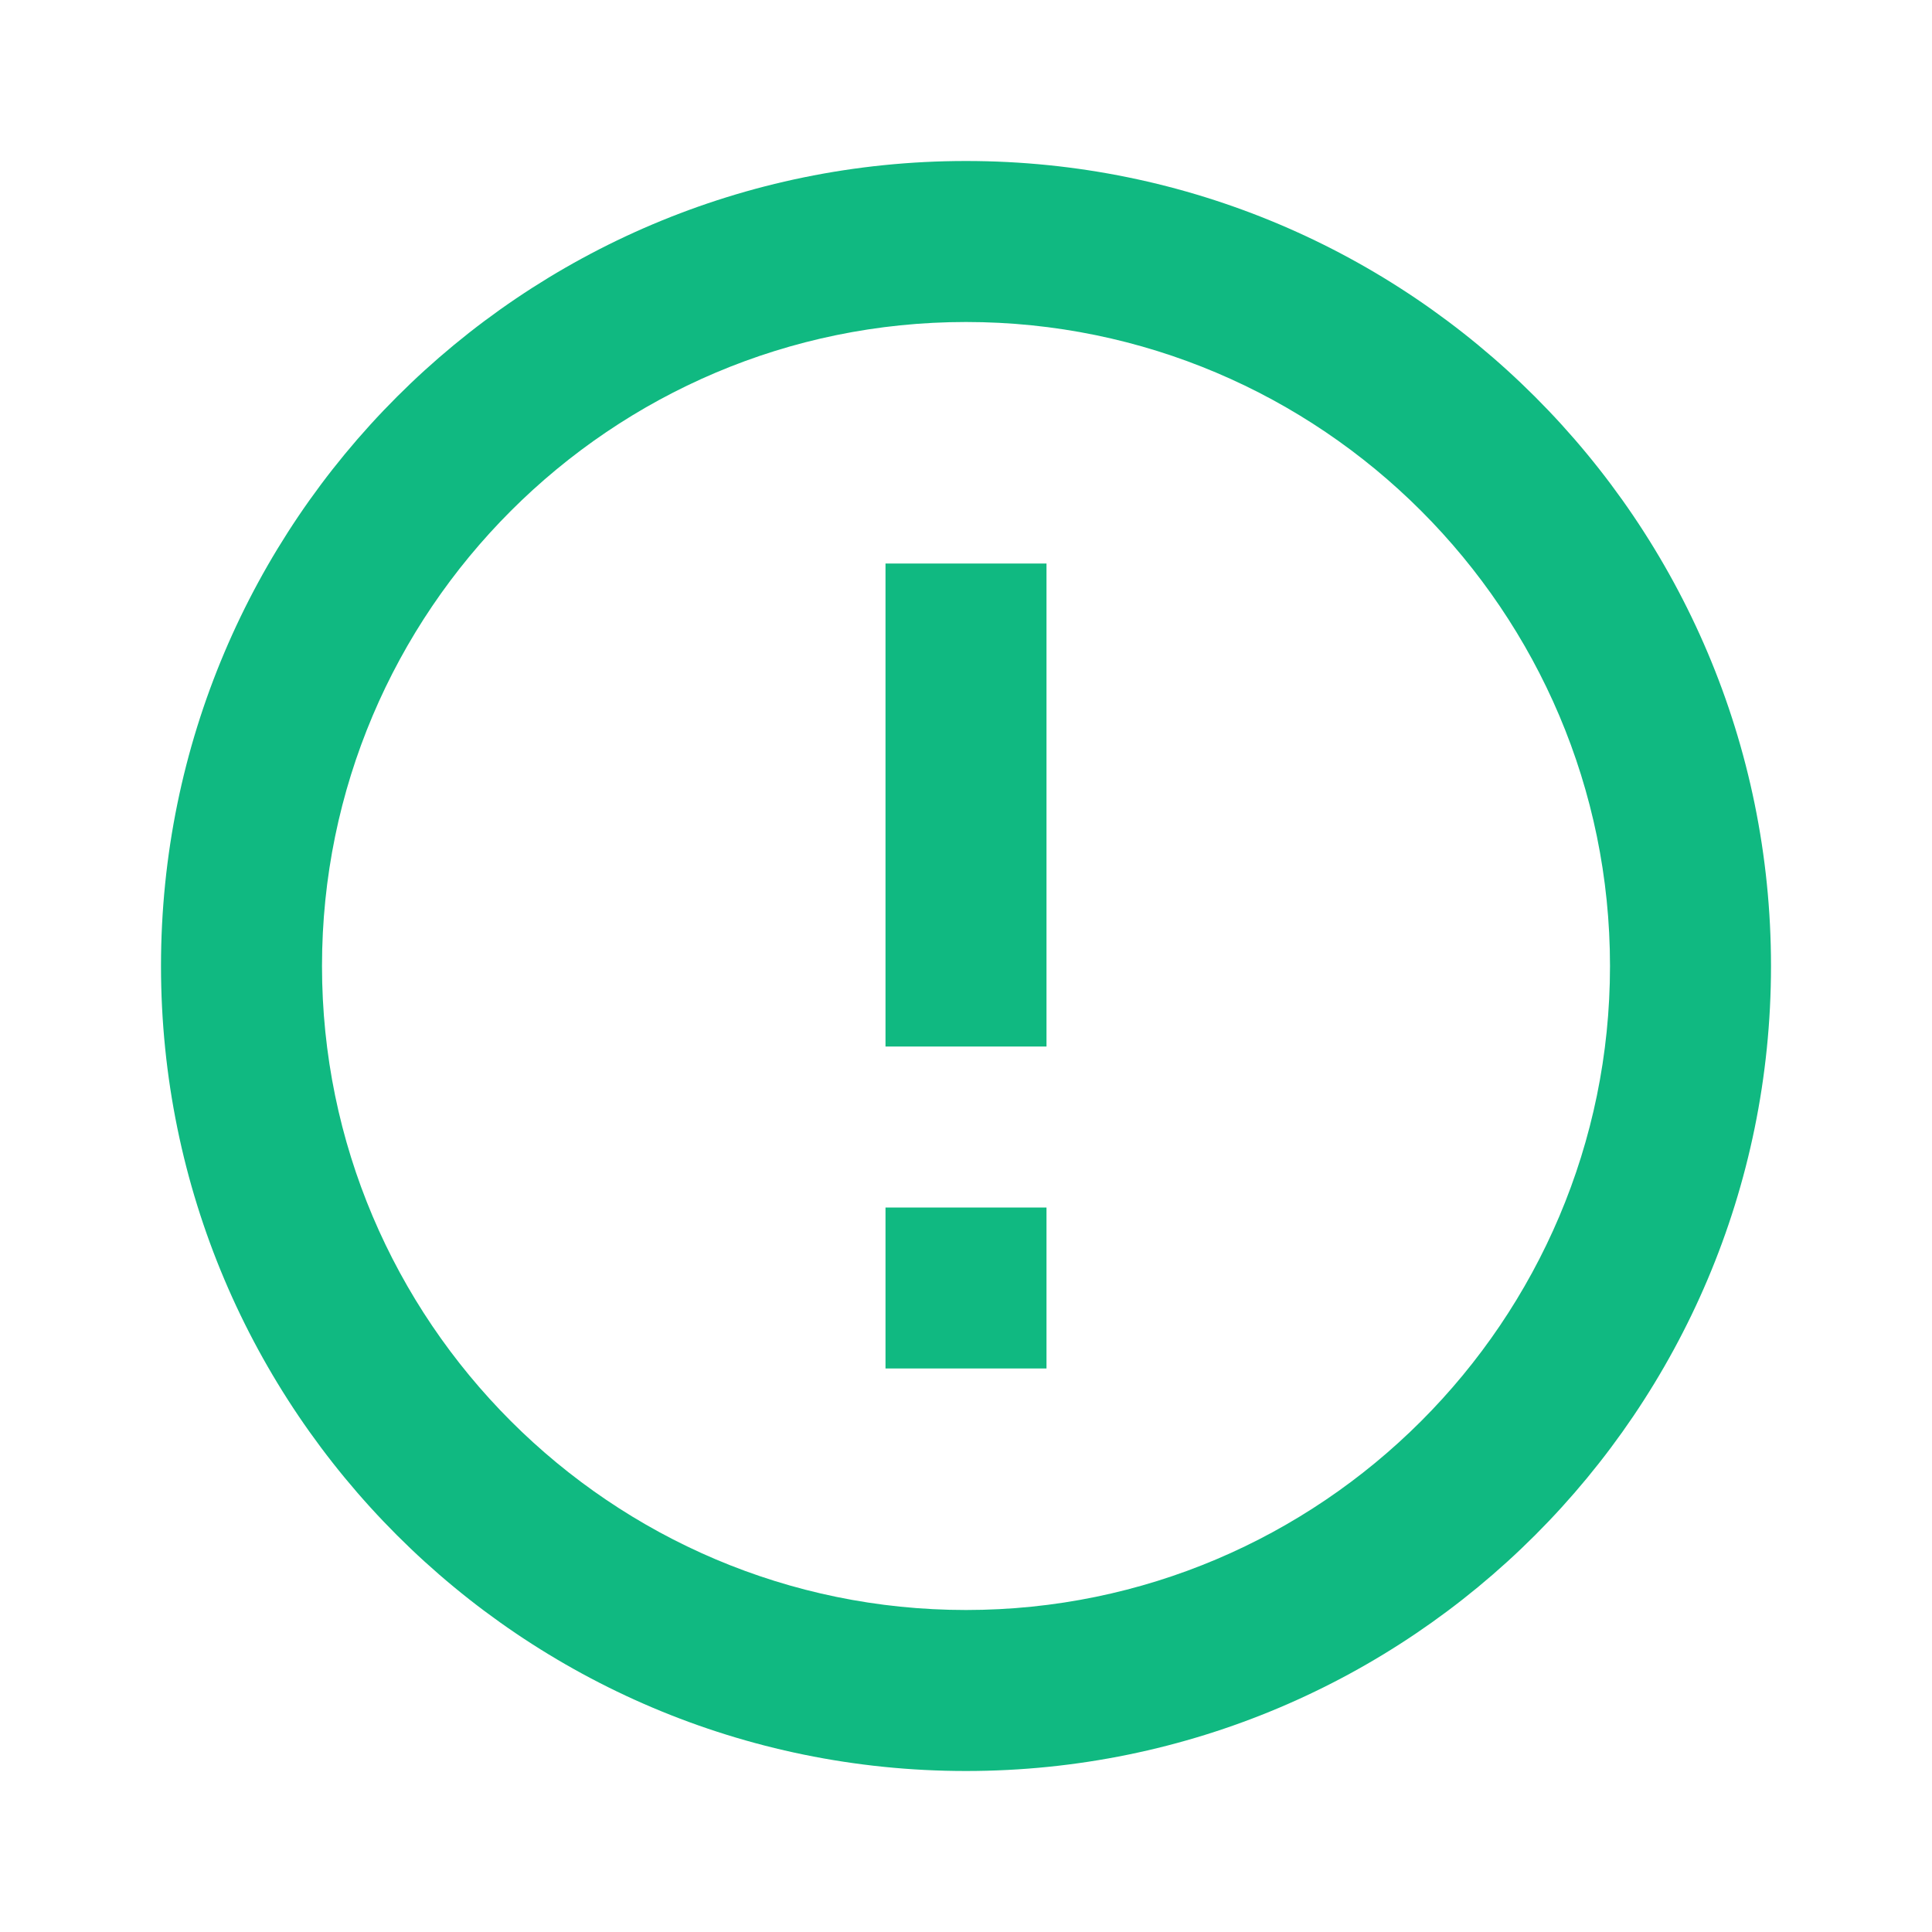
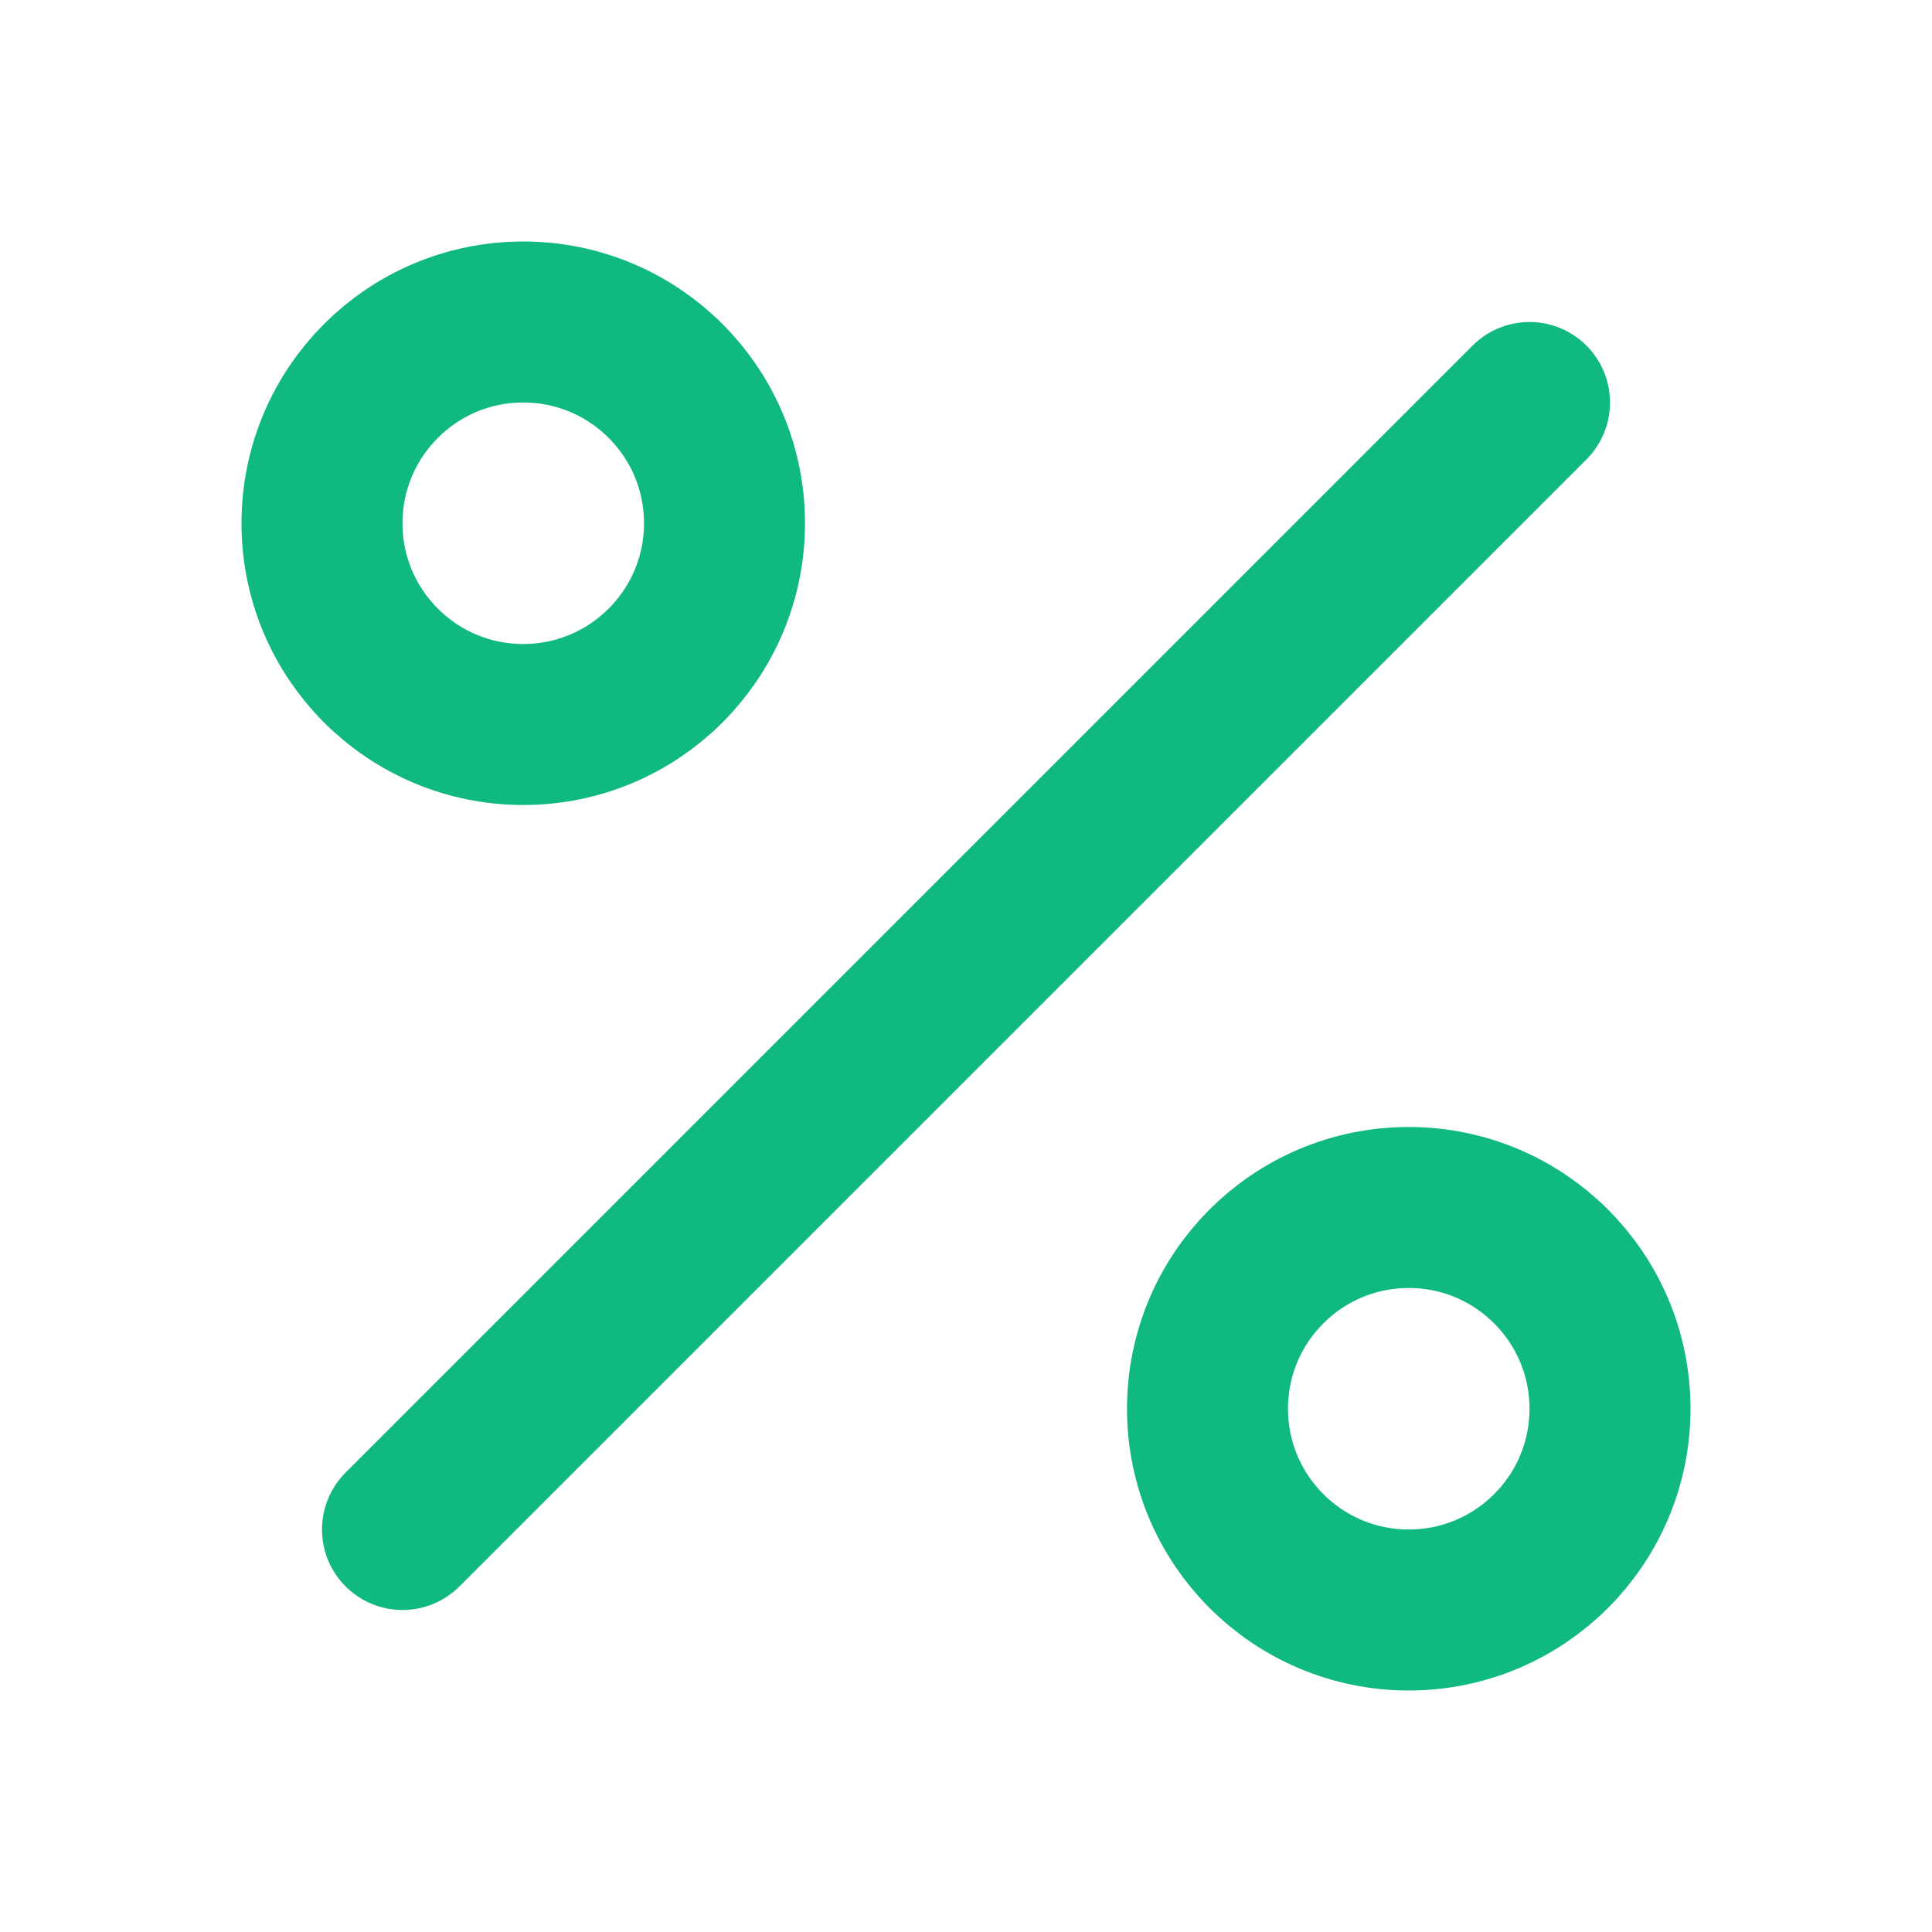
- <svg xmlns="http://www.w3.org/2000/svg" viewBox="0 0 24 24" fill="#10B981">
-   <path d="M12 2C6.48 2 2 6.48 2 12s4.48 10 10 10 10-4.48 10-10S17.52 2 12 2zm0 18c-4.41 0-8-3.59-8-8s3.59-8 8-8 8 3.59 8 8-3.59 8-8 8zm-1-13h2v6h-2zm0 8h2v2h-2z" />
+ <svg xmlns="http://www.w3.org/2000/svg" viewBox="0 0 24 24" fill="none" stroke="#10B981" stroke-width="2" stroke-linecap="round" stroke-linejoin="round">
+   <line x1="19" x2="5" y1="5" y2="19" />
+   <circle cx="6.5" cy="6.5" r="2.5" />
+   <circle cx="17.5" cy="17.5" r="2.5" />
</svg>
